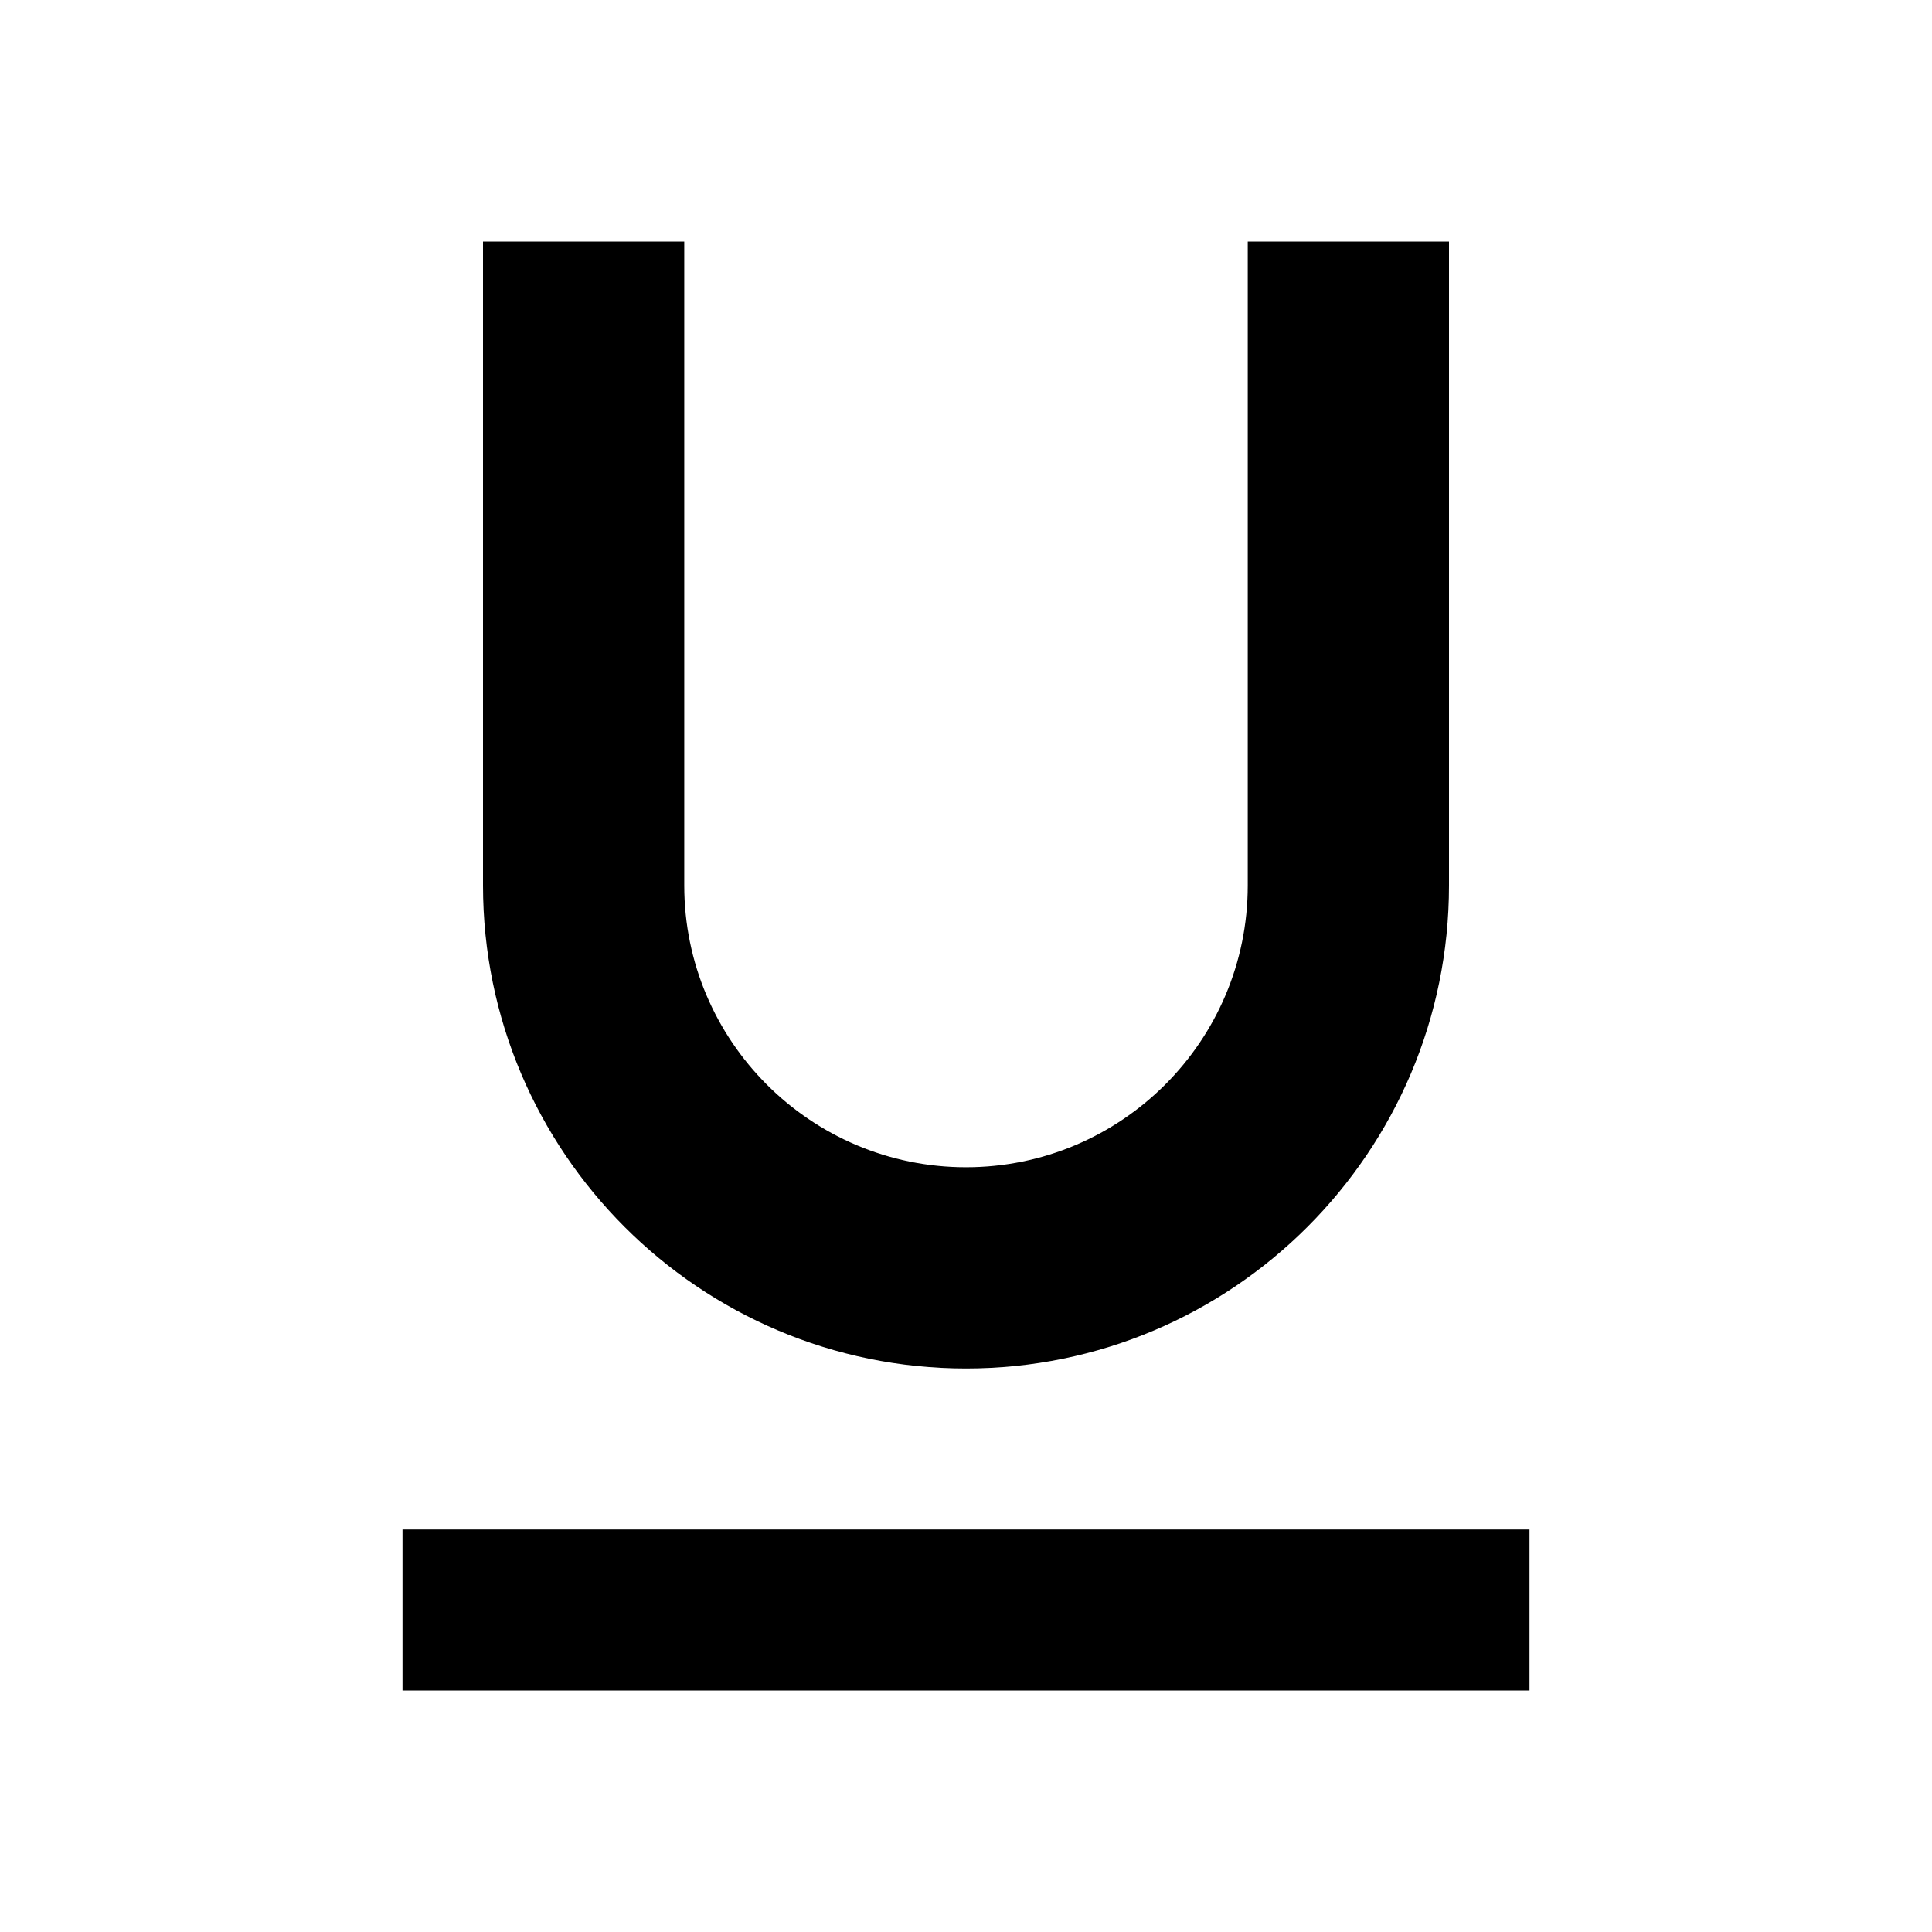
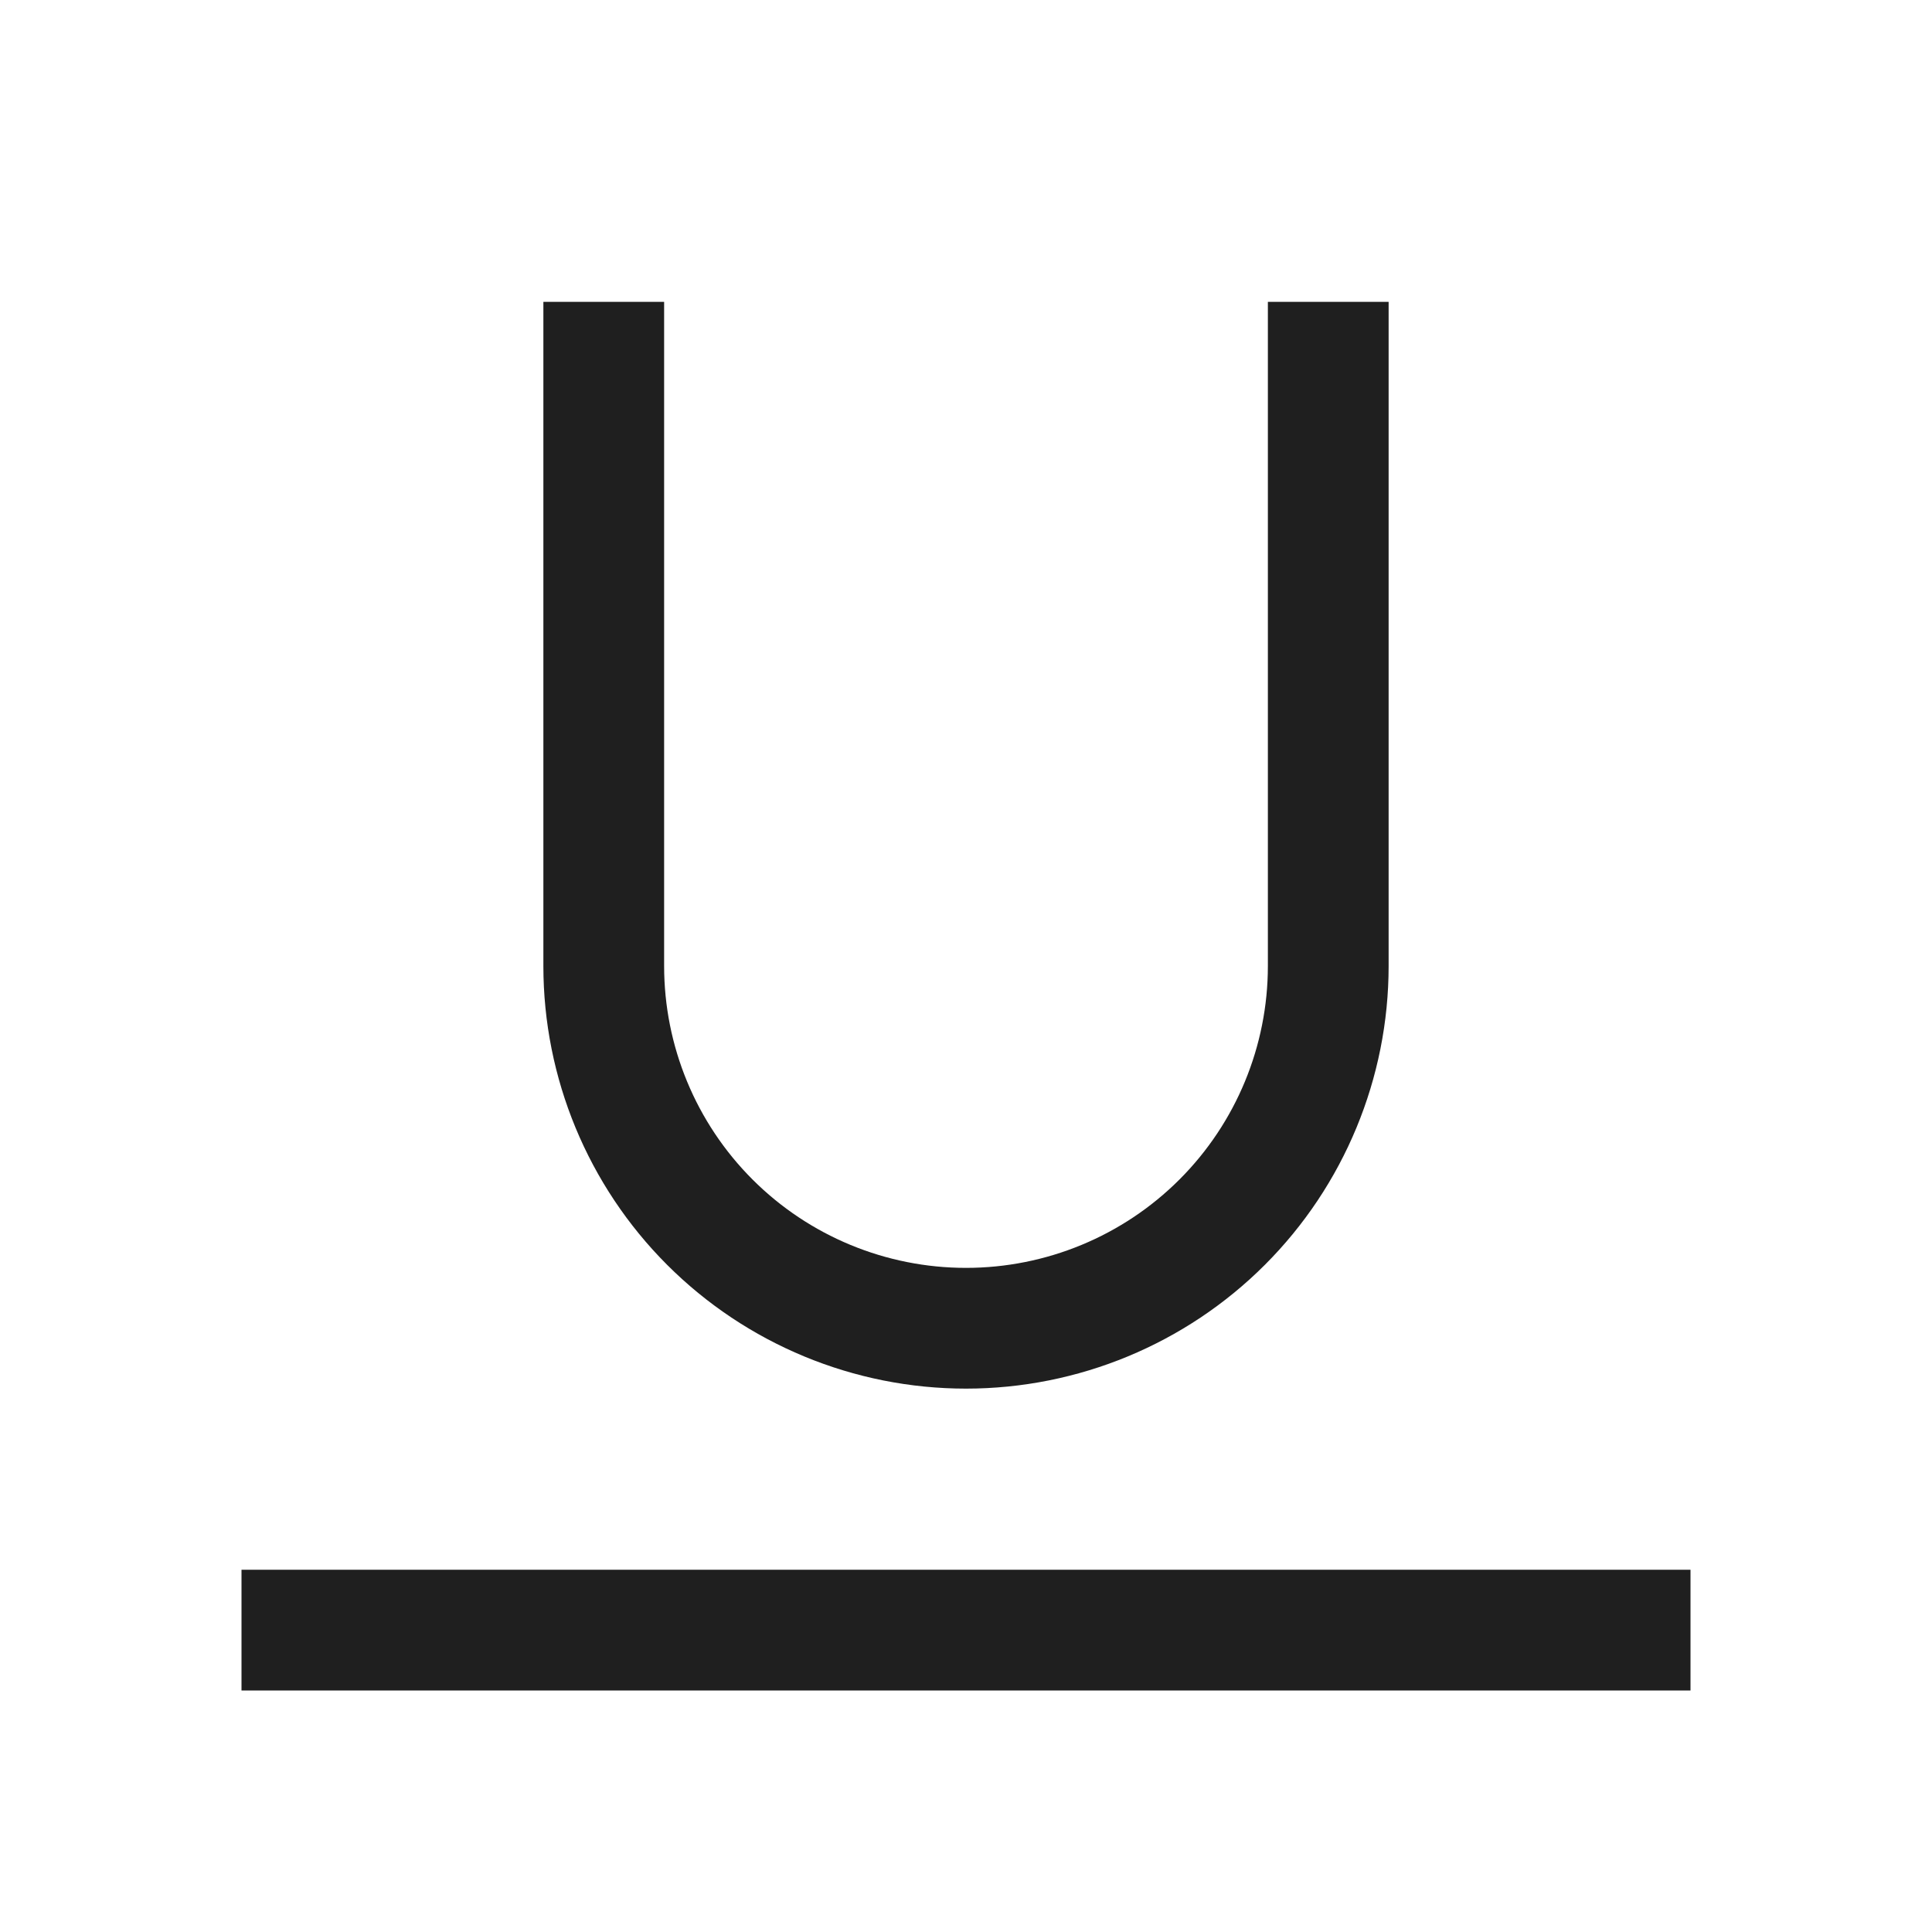
- <svg xmlns="http://www.w3.org/2000/svg" viewBox="0 0 24 24">
-   <path d="M0 0h24v24H0V0z" fill="none" />
-   <path d="M12 17c3.31 0 6-2.69 6-6V3h-2.5v8c0 1.93-1.57 3.5-3.5 3.5S8.5 12.93 8.5 11V3H6v8c0 3.31 2.69 6 6 6zm-7 2v2h14v-2H5z" />
+ <svg xmlns="http://www.w3.org/2000/svg" width="16" height="16" viewBox="0 0 16 16" fill="none">
+   <path d="M14 13H2V14H14V13Z" fill="#1F1F1F" />
+   <path d="M8 11.5C7.072 11.5 6.181 11.131 5.525 10.475C4.869 9.819 4.5 8.928 4.5 8V2.5H5.5V8C5.5 8.663 5.763 9.299 6.232 9.768C6.701 10.237 7.337 10.5 8 10.5C8.663 10.5 9.299 10.237 9.768 9.768C10.237 9.299 10.5 8.663 10.5 8V2.5H11.5V8C11.5 8.928 11.131 9.819 10.475 10.475C9.819 11.131 8.928 11.5 8 11.5Z" fill="#1F1F1F" />
</svg>
